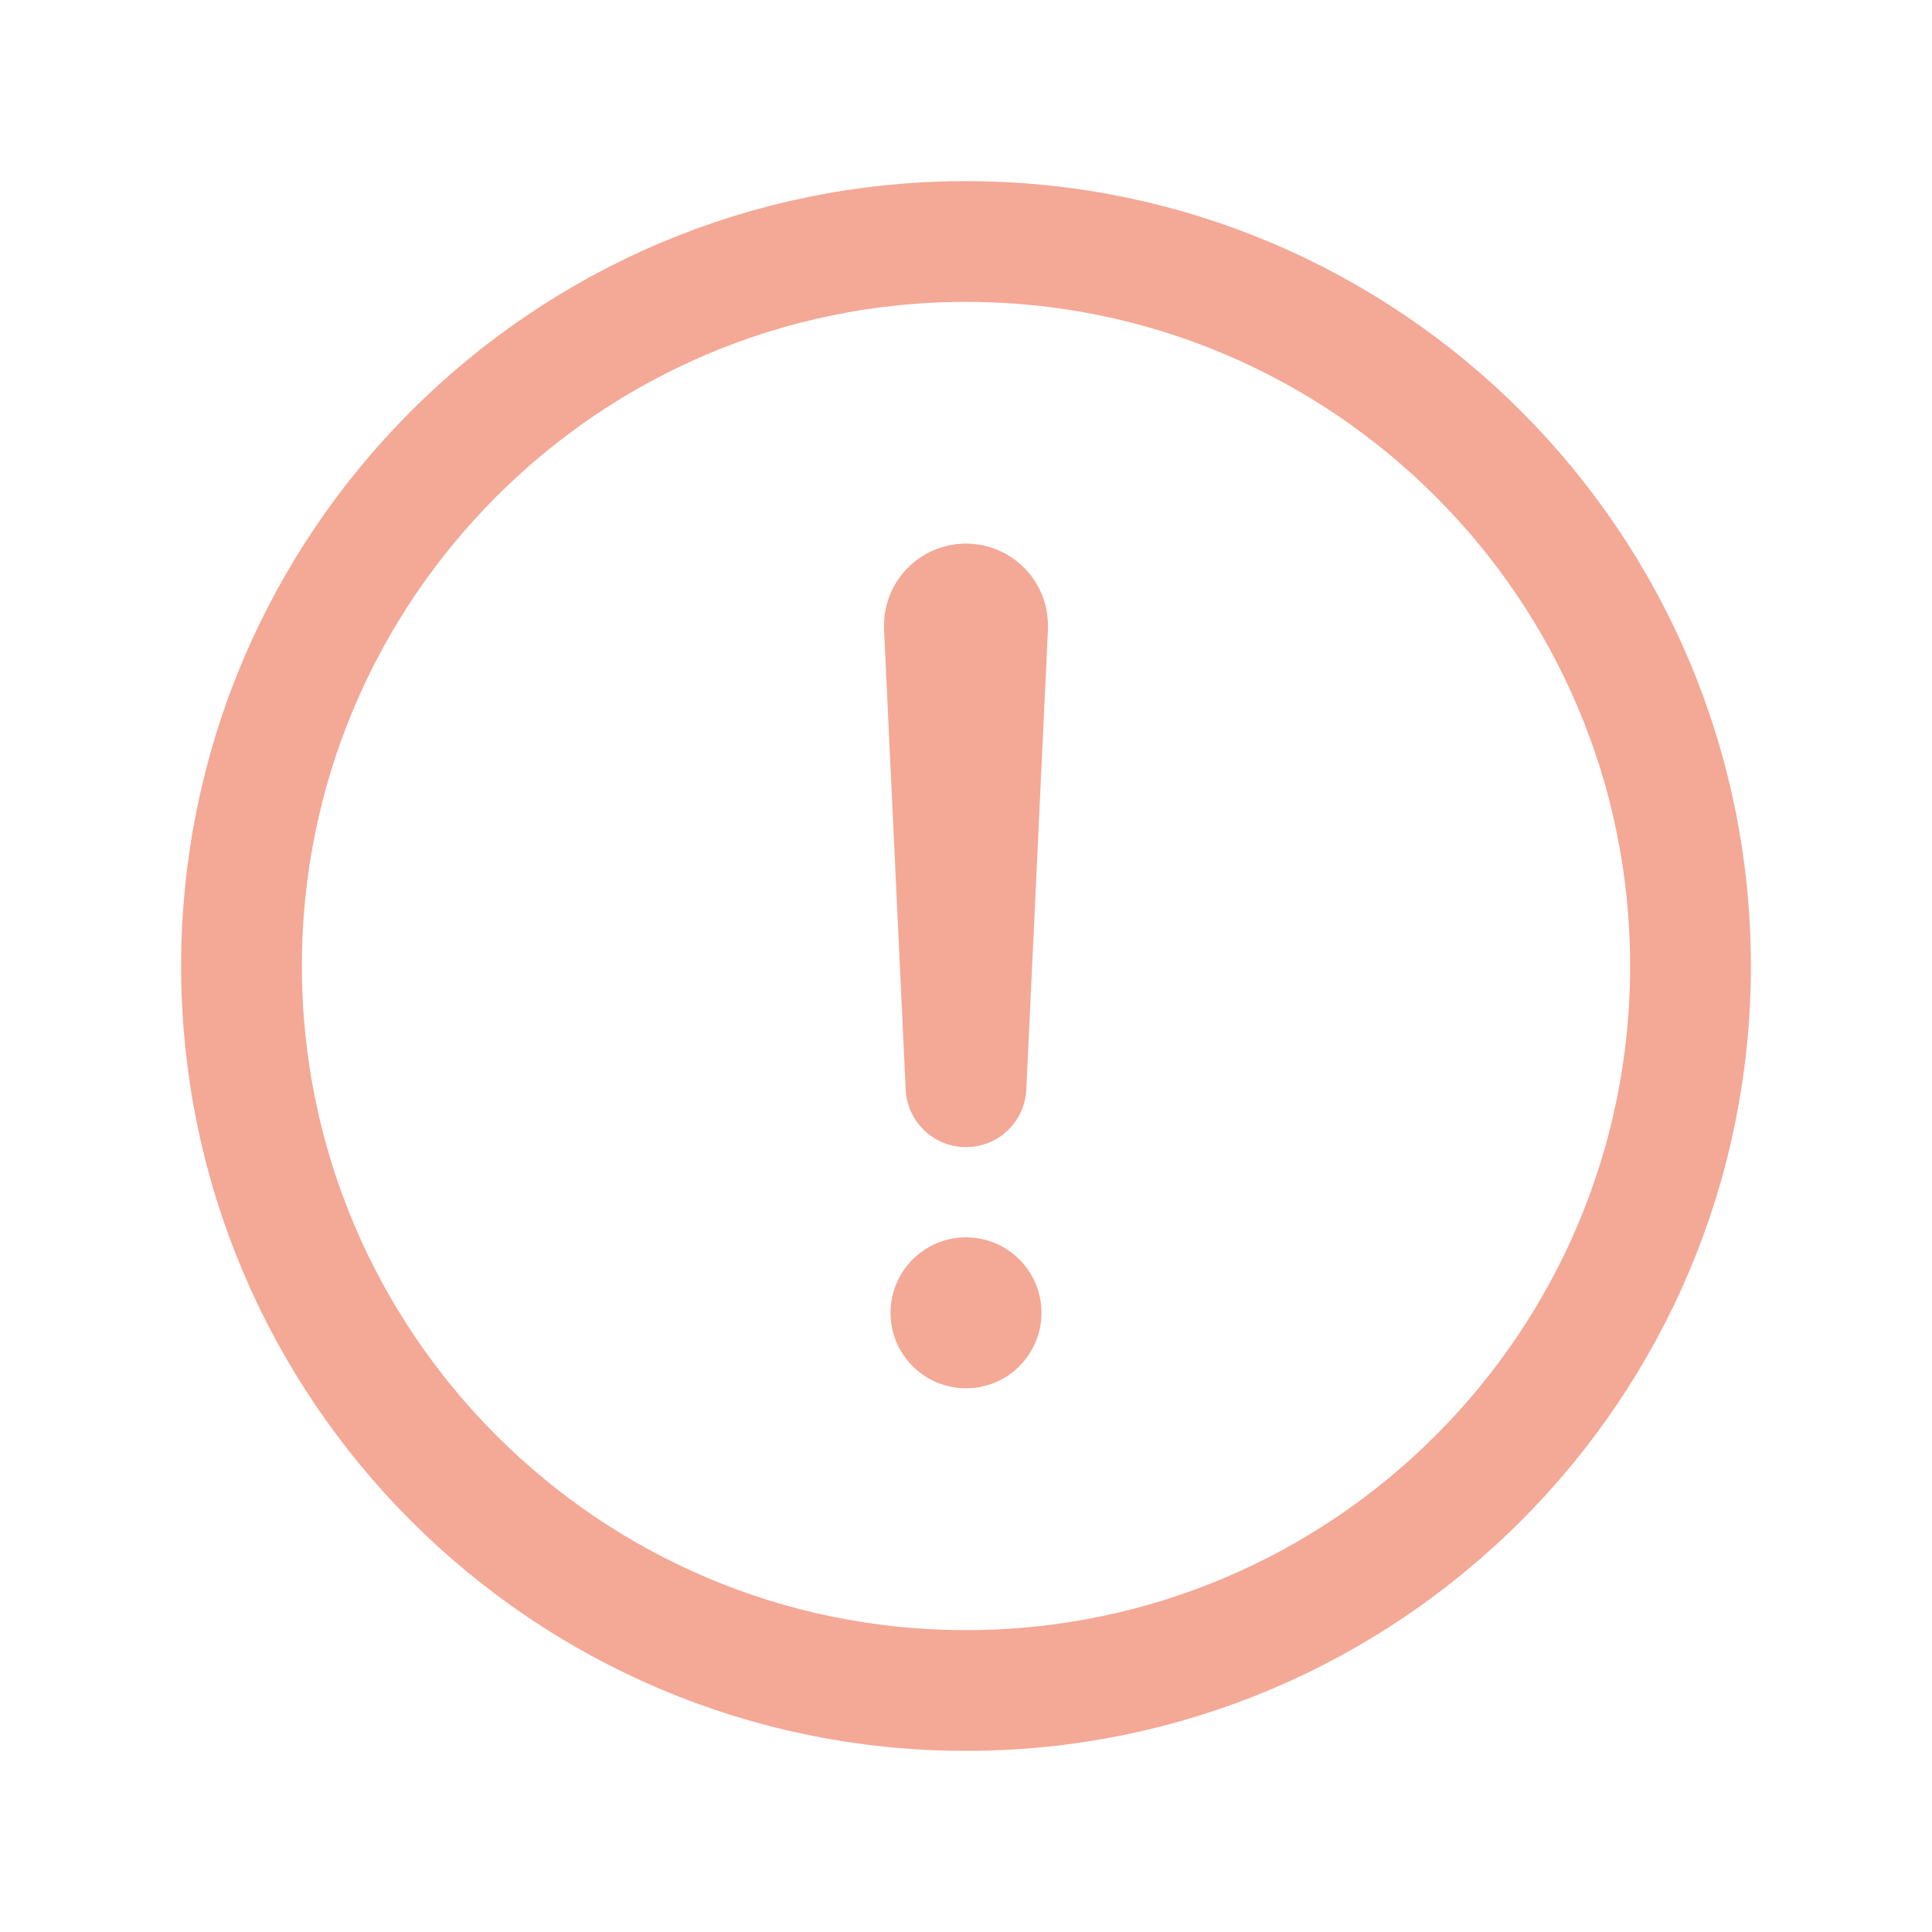
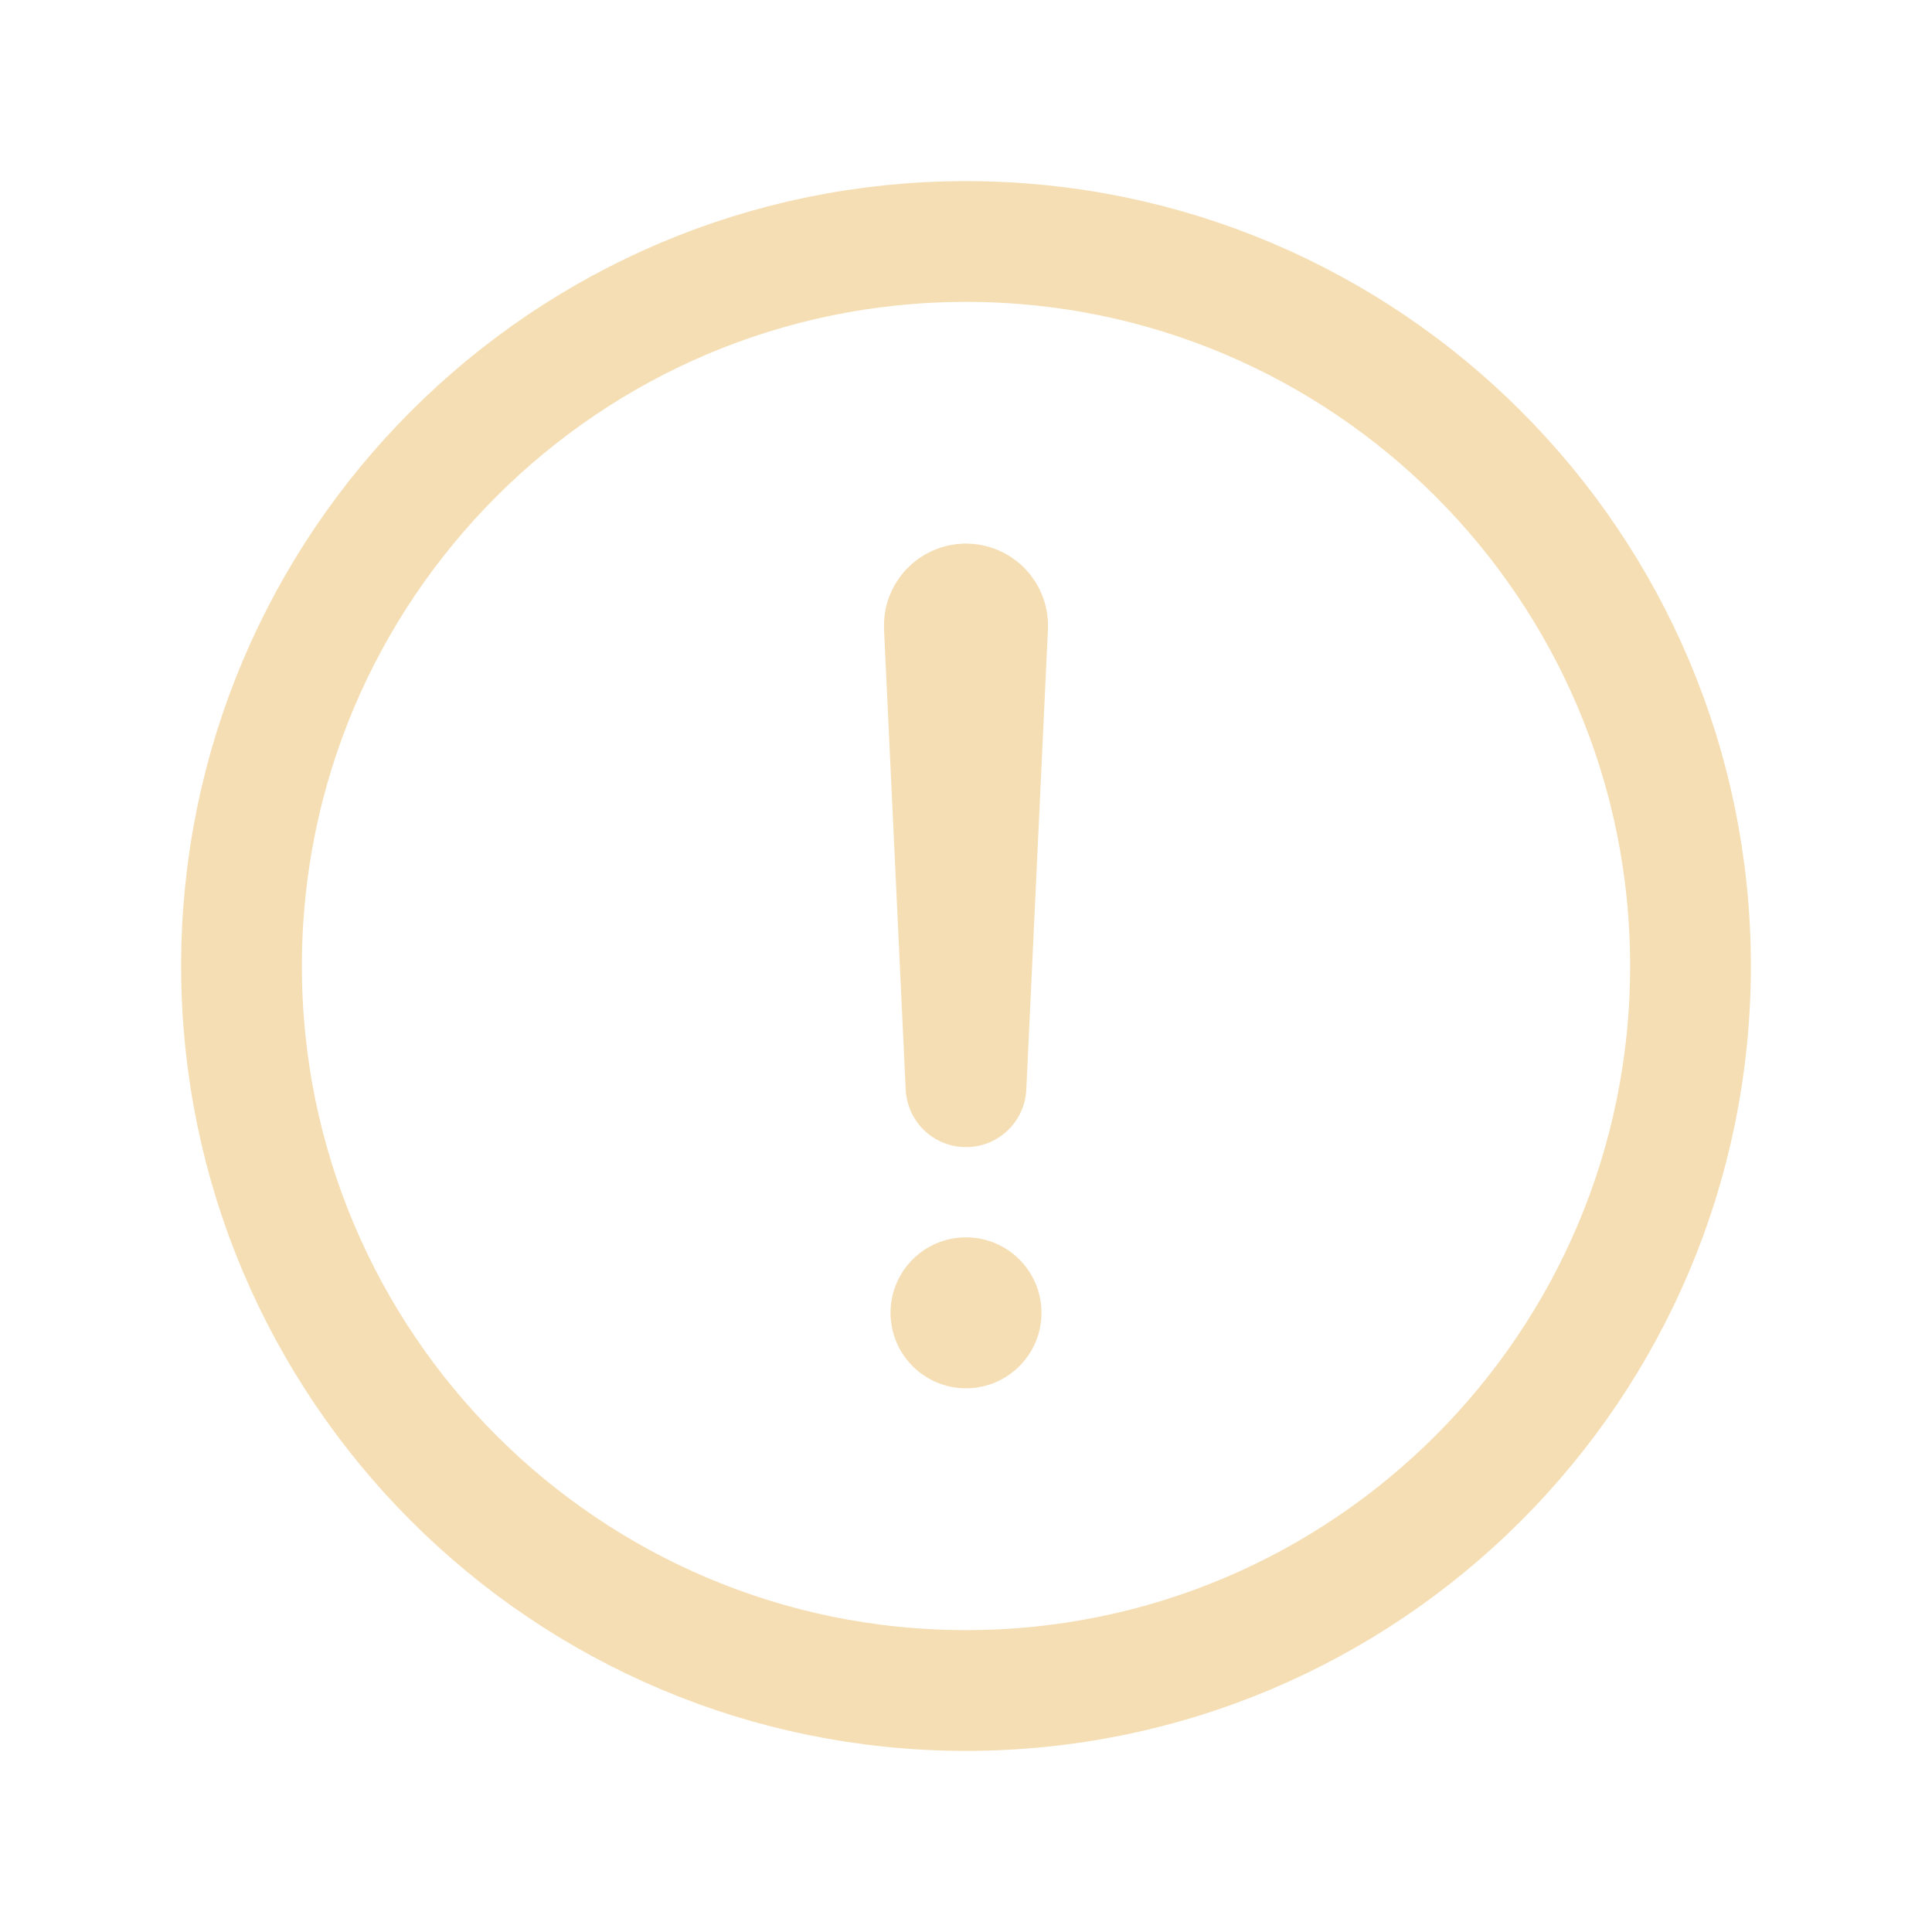
- <svg xmlns="http://www.w3.org/2000/svg" class="ionicon" fill="#f4a896" viewBox="0 0 512 512">
-   <path d="M448 256c0-106-86-192-192-192S64 150 64 256s86 192 192 192 192-86 192-192z" fill="none" stroke="#f4a896" stroke-miterlimit="10" stroke-width="32" />
-   <path d="M250.26 166.05L256 288l5.73-121.95a5.74 5.74 0 00-5.79-6h0a5.74 5.74 0 00-5.68 6z" fill="none" stroke="#f4a896" stroke-linecap="round" stroke-linejoin="round" stroke-width="32" />
+ <svg xmlns="http://www.w3.org/2000/svg" class="ionicon" fill="wheat" viewBox="0 0 512 512">
+   <path d="M448 256c0-106-86-192-192-192S64 150 64 256s86 192 192 192 192-86 192-192z" fill="none" stroke="wheat" stroke-miterlimit="10" stroke-width="32" />
+   <path d="M250.26 166.05L256 288l5.73-121.95a5.74 5.74 0 00-5.79-6h0a5.74 5.74 0 00-5.68 6z" fill="none" stroke="wheat" stroke-linecap="round" stroke-linejoin="round" stroke-width="32" />
  <path d="M256 367.91a20 20 0 1120-20 20 20 0 01-20 20z" />
</svg>
